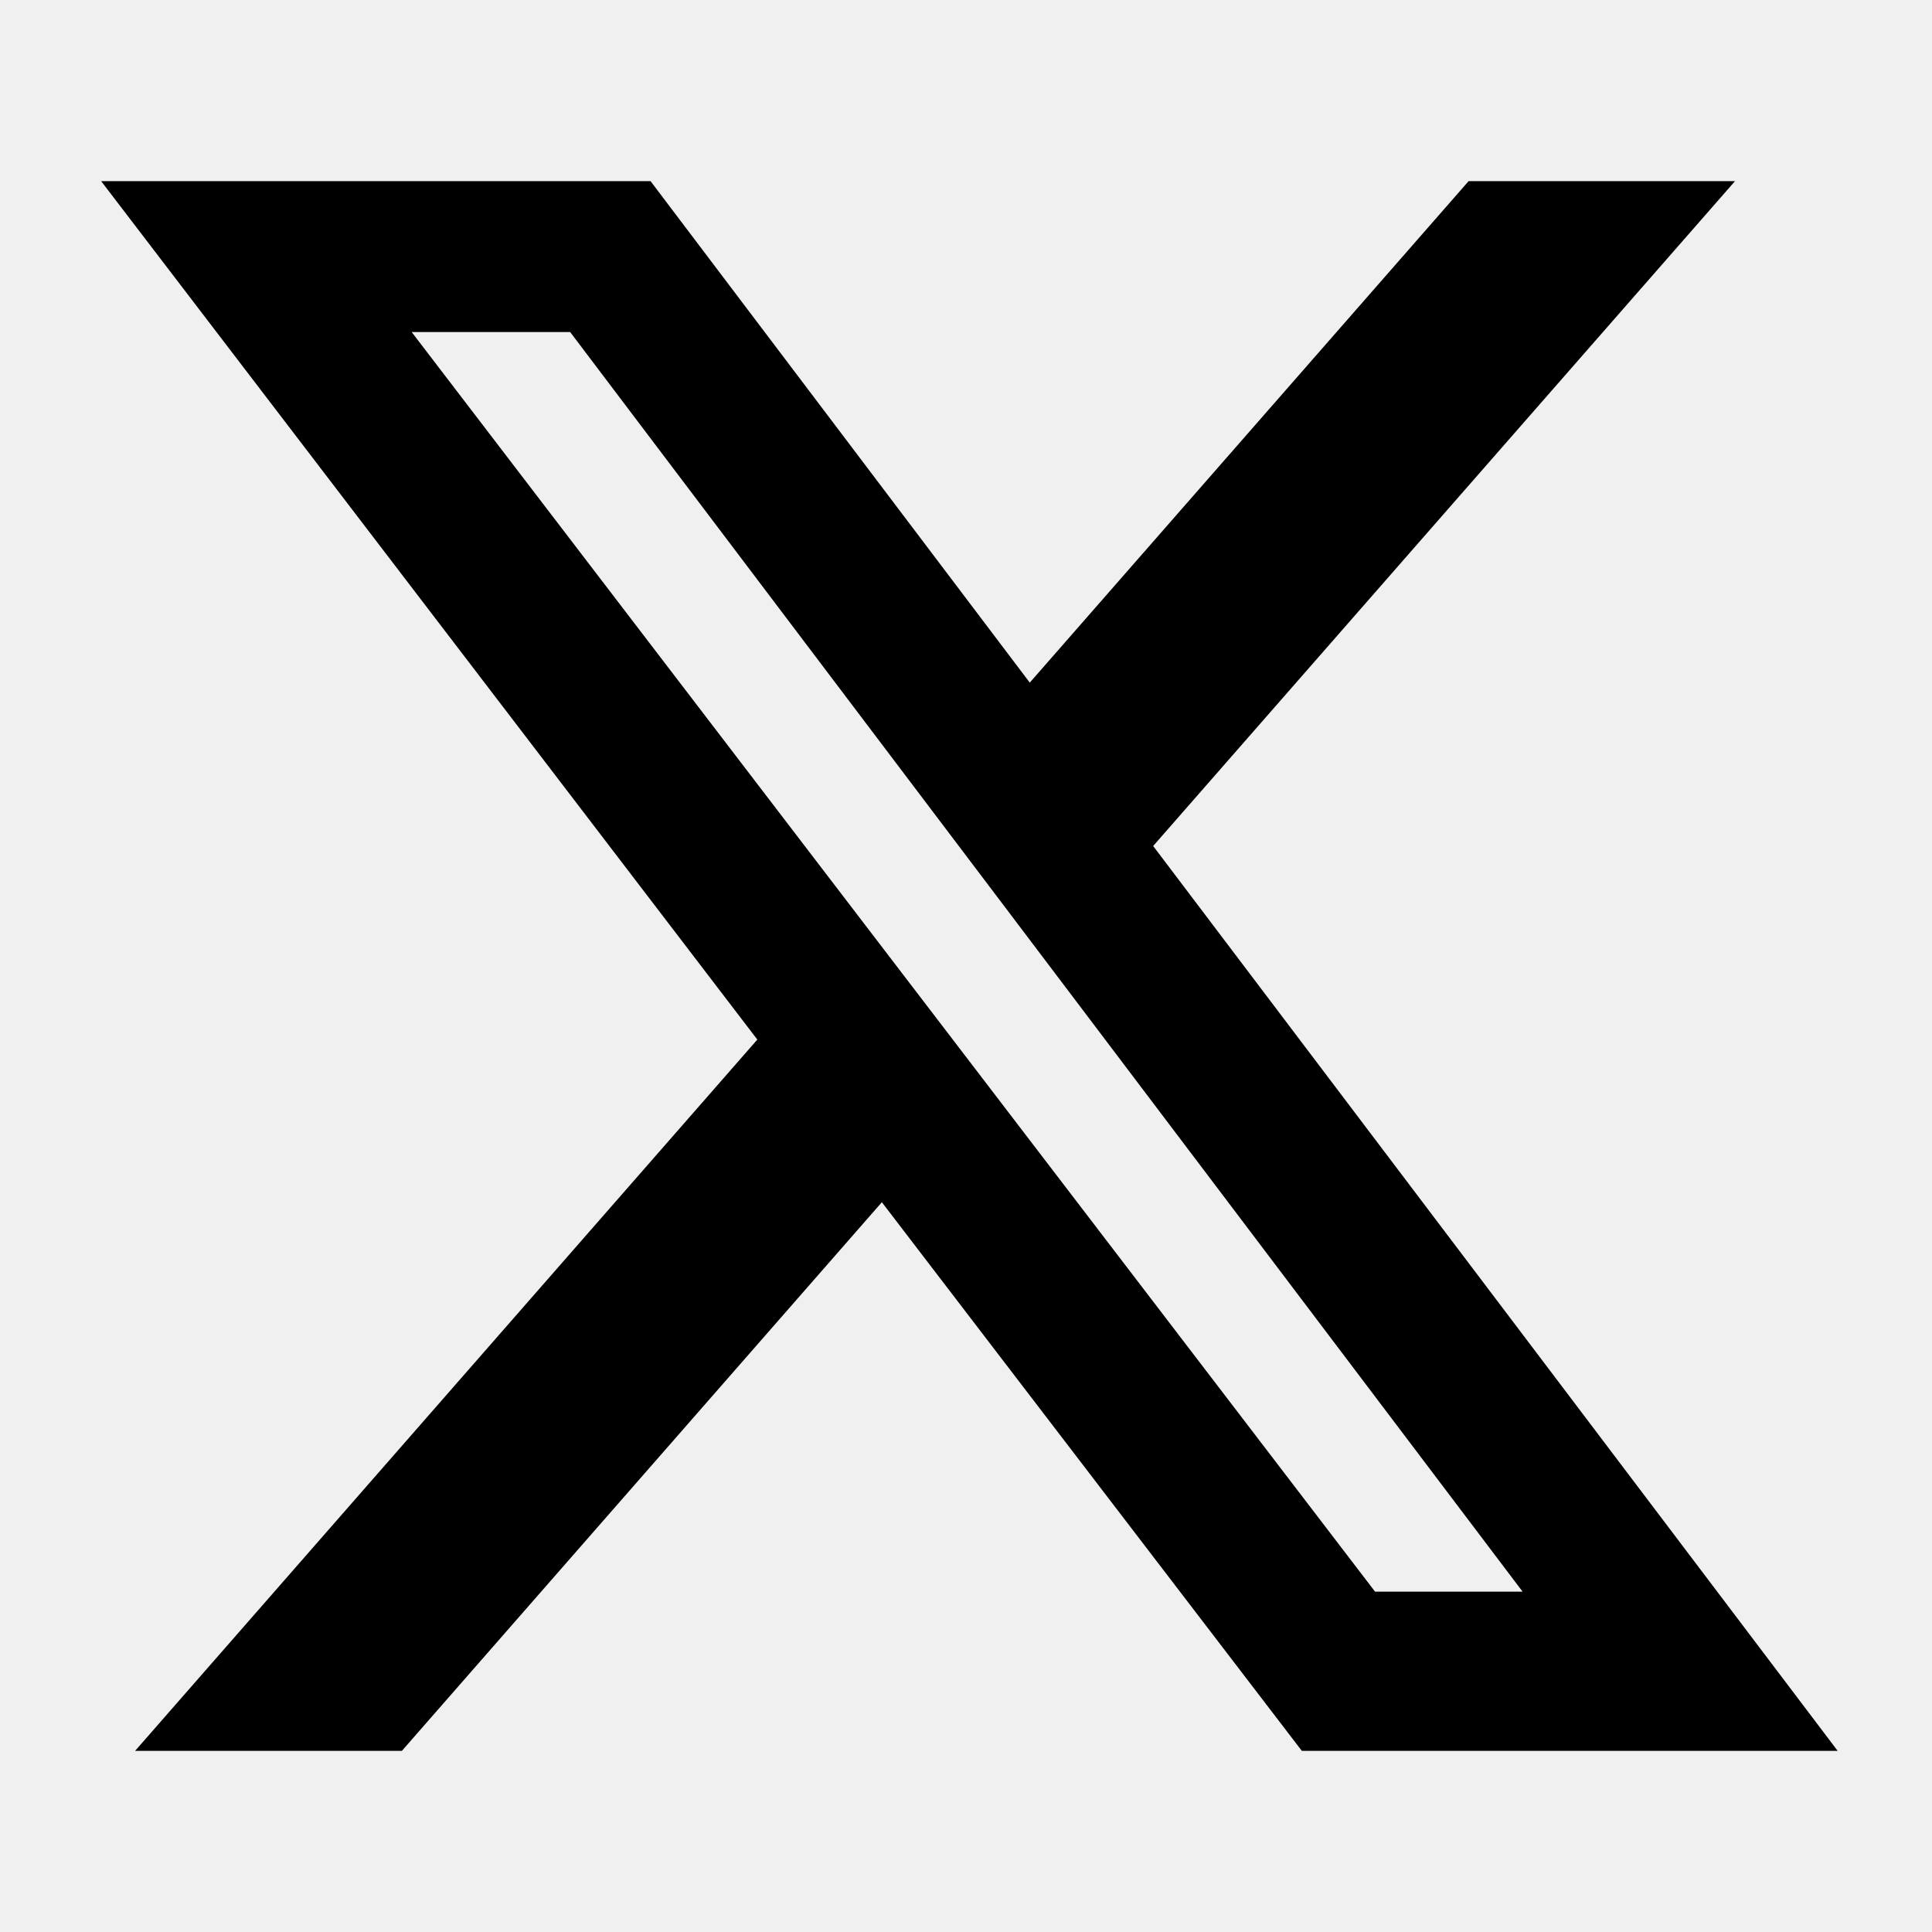
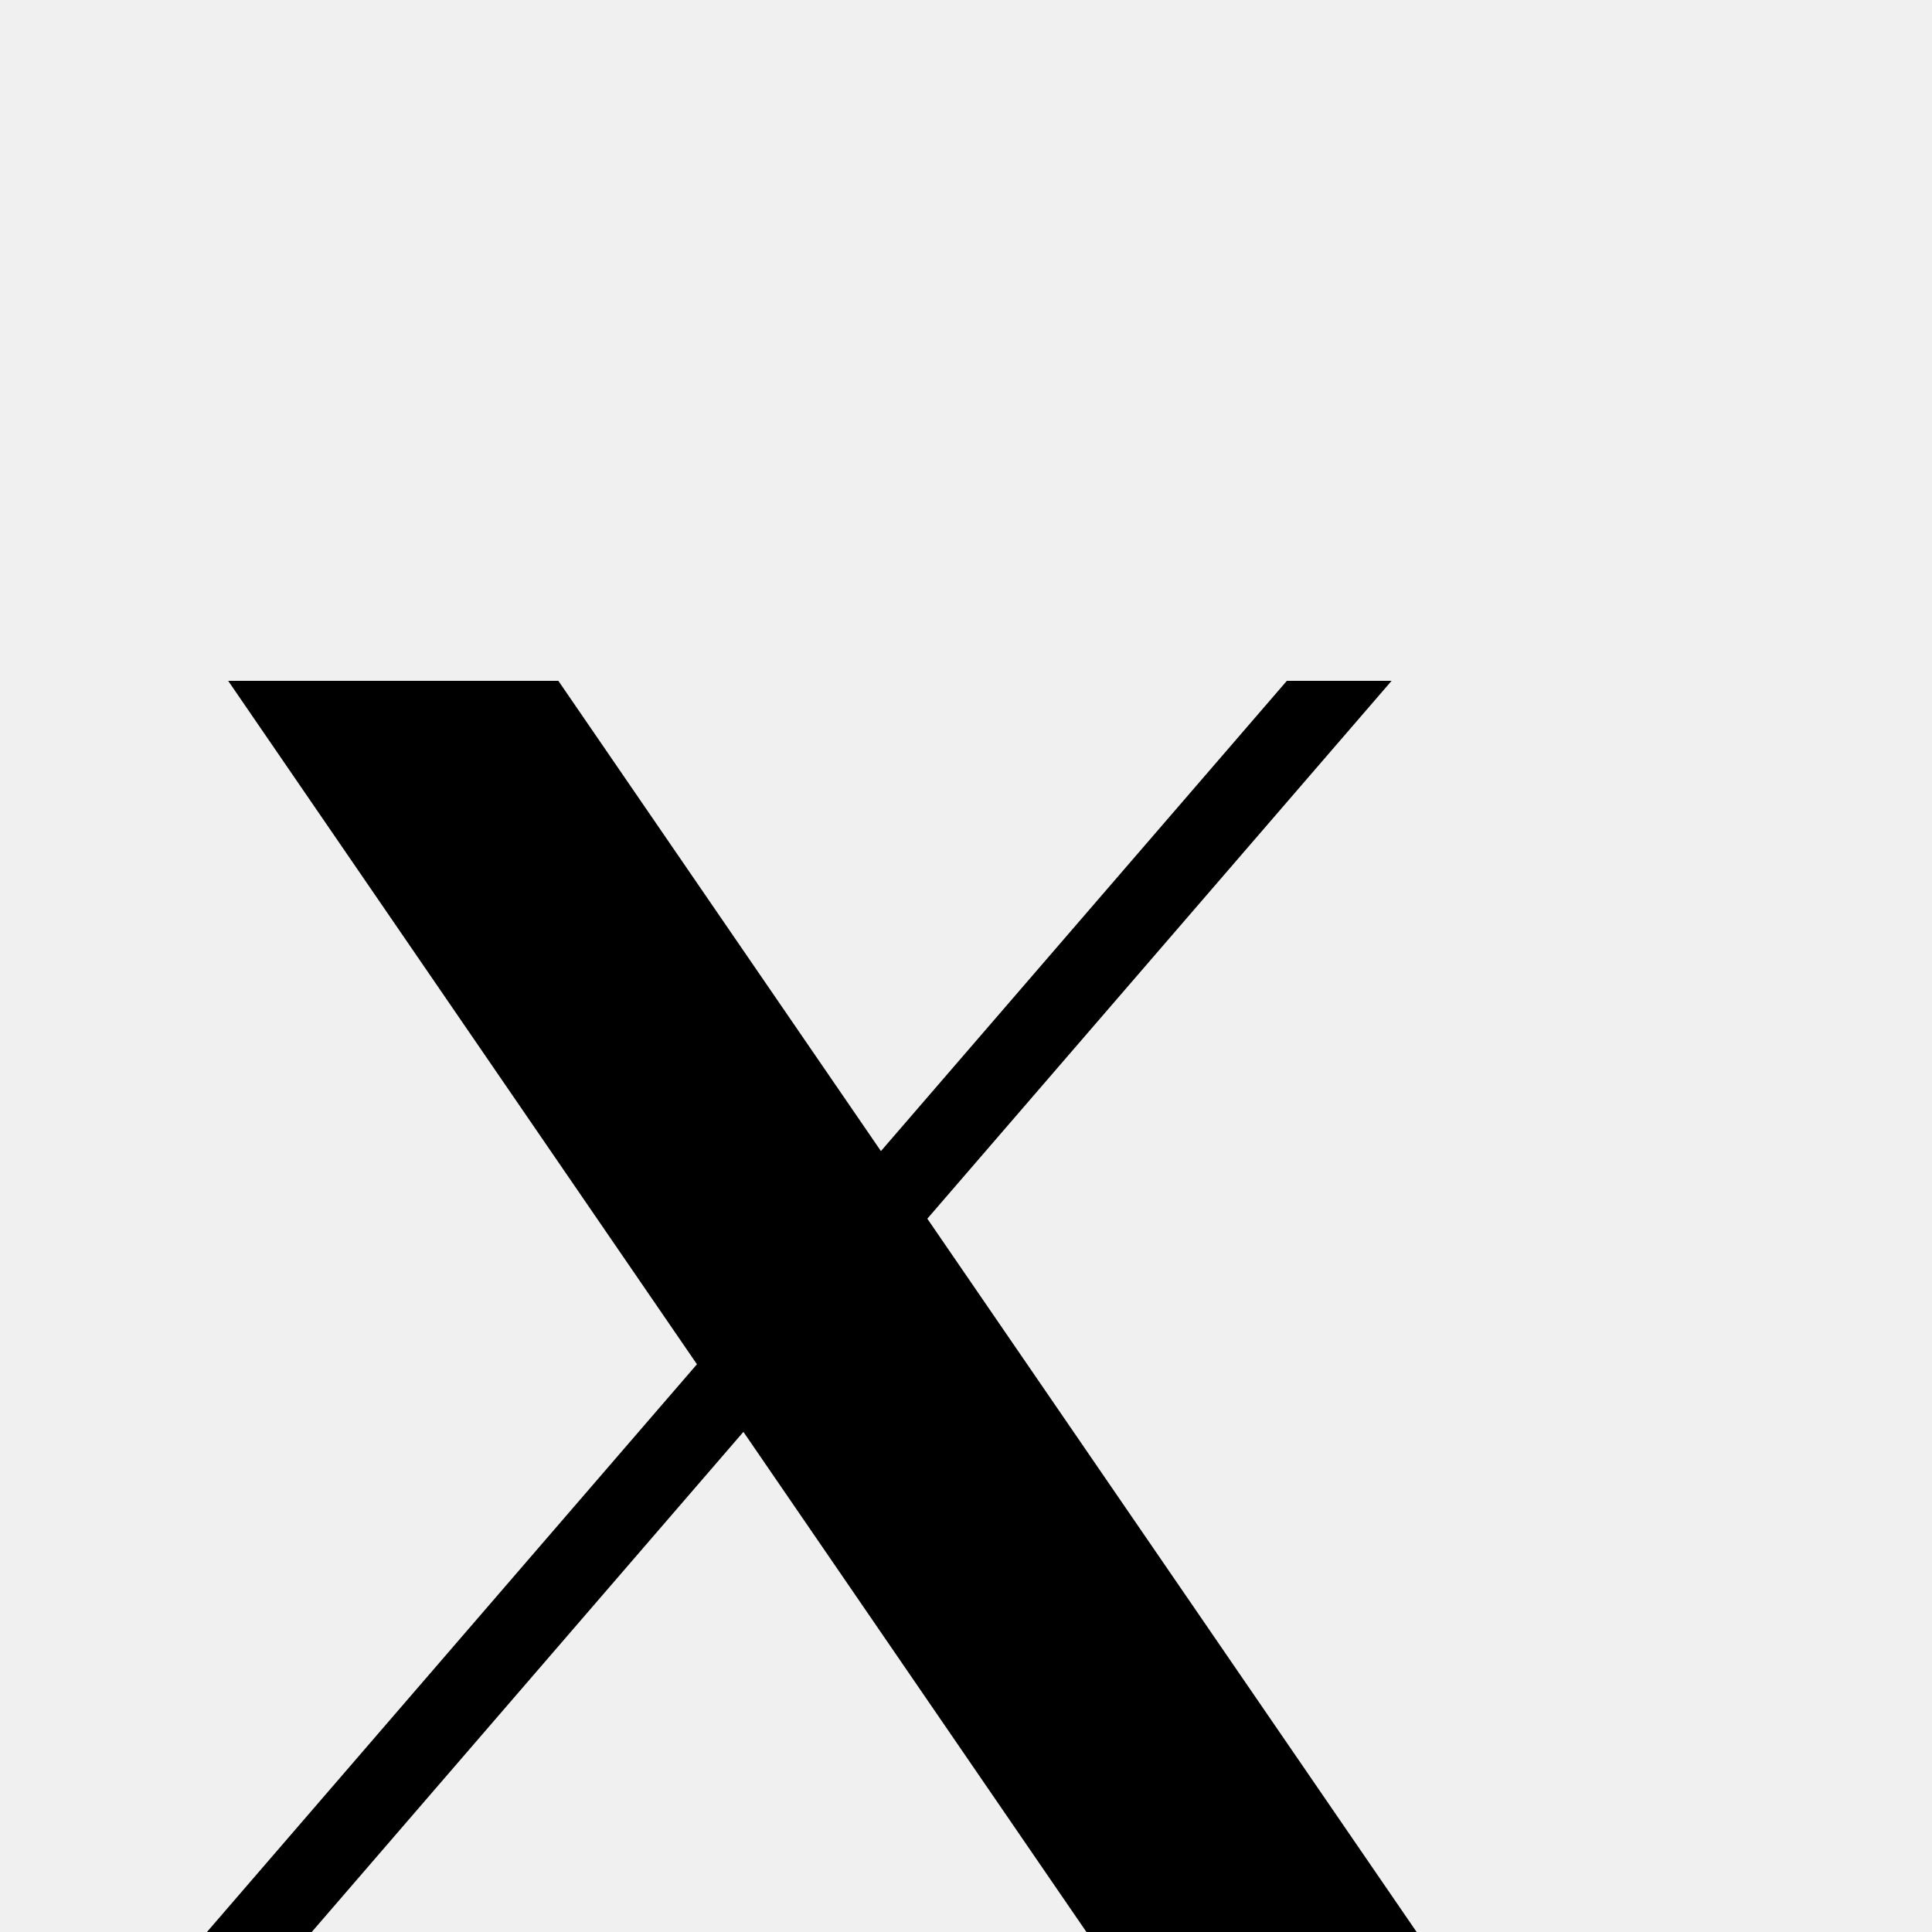
- <svg xmlns="http://www.w3.org/2000/svg" viewBox="0 0 512 512">
-   <path d="M389.2 48h70.6L305.6 224.2 487 464H345L233.7 318.6 106.5 464H35.8L200.7 275.5 26.8 48H172.4L272.9 180.9 389.2 48zM364.4 421.8h39.1L151.1 88h-42L364.4 421.8z" />
+ <svg xmlns="http://www.w3.org/2000/svg" x="0px" y="0px" width="100" height="100" viewBox="0,0,300,150" style="fill:#FFFFFF;">
+   <g fill="#000000" fill-rule="nonzero" stroke="none" stroke-width="1" stroke-linecap="butt" stroke-linejoin="miter" stroke-miterlimit="10" stroke-dasharray="" stroke-dashoffset="0" font-family="none" font-weight="none" font-size="none" text-anchor="none" style="mix-blend-mode: normal">
+     <g transform="scale(5.12,5.12)">
+       <path d="M6.92,6l14.217,20.727l-14.908,17.273h3.178l13.139,-15.223l10.441,15.223h10.014l-14.877,-21.688l14.08,-16.312h-3.176l-12.311,14.262l-9.783,-14.262z" />
+     </g>
+   </g>
</svg>
